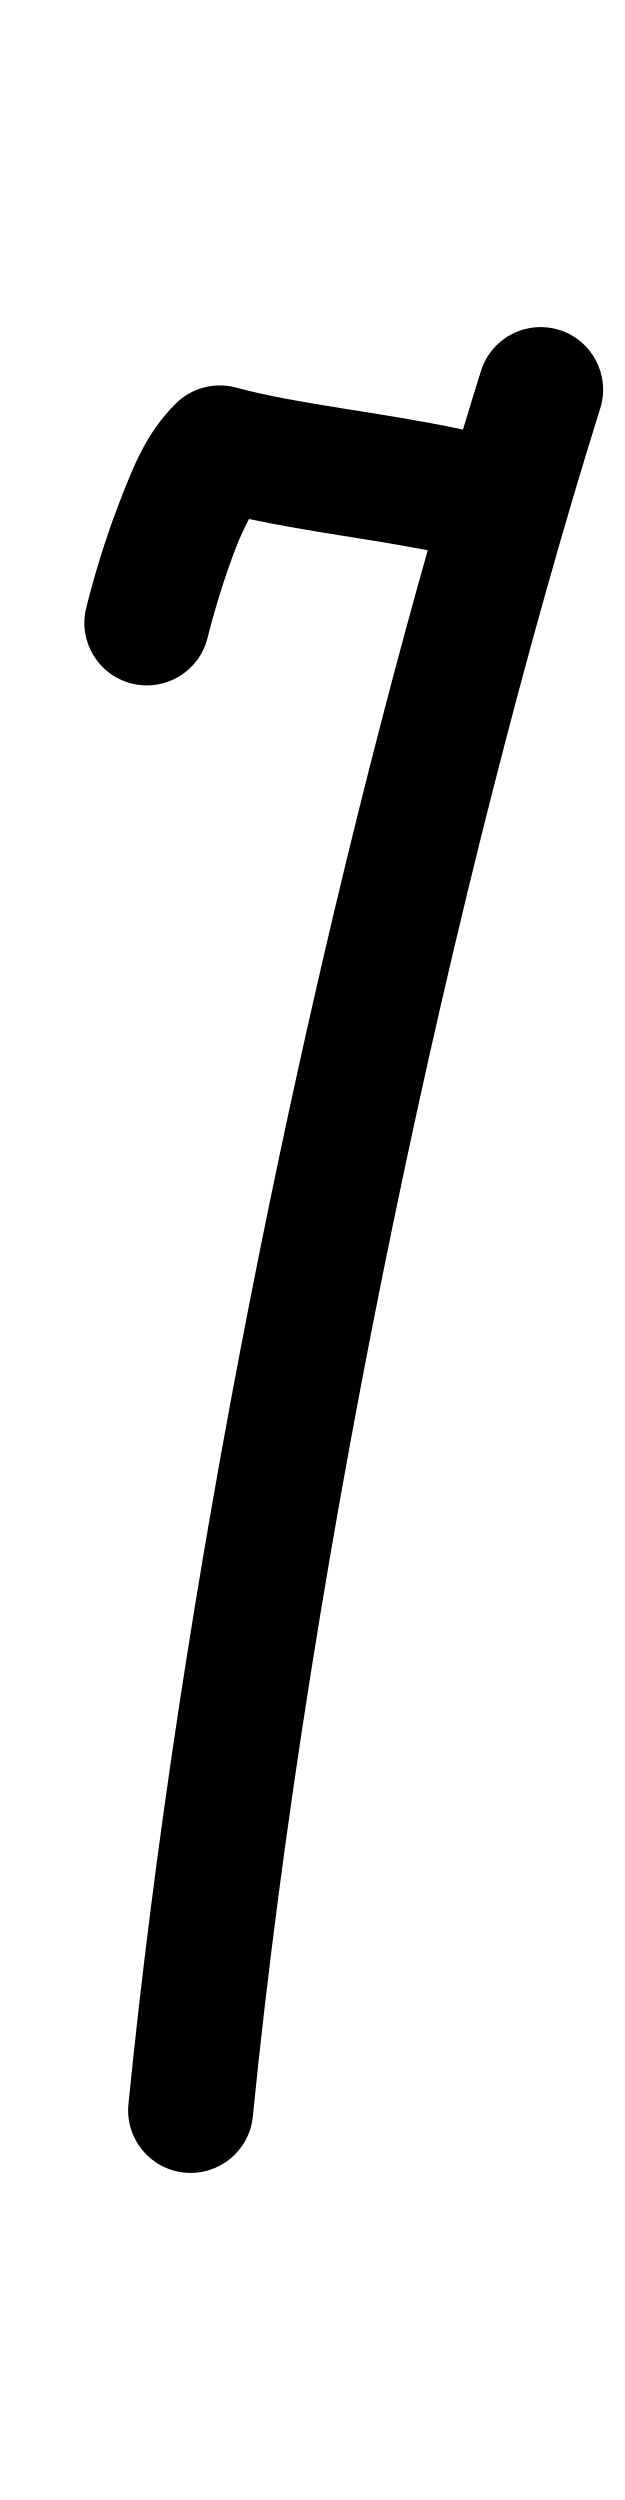
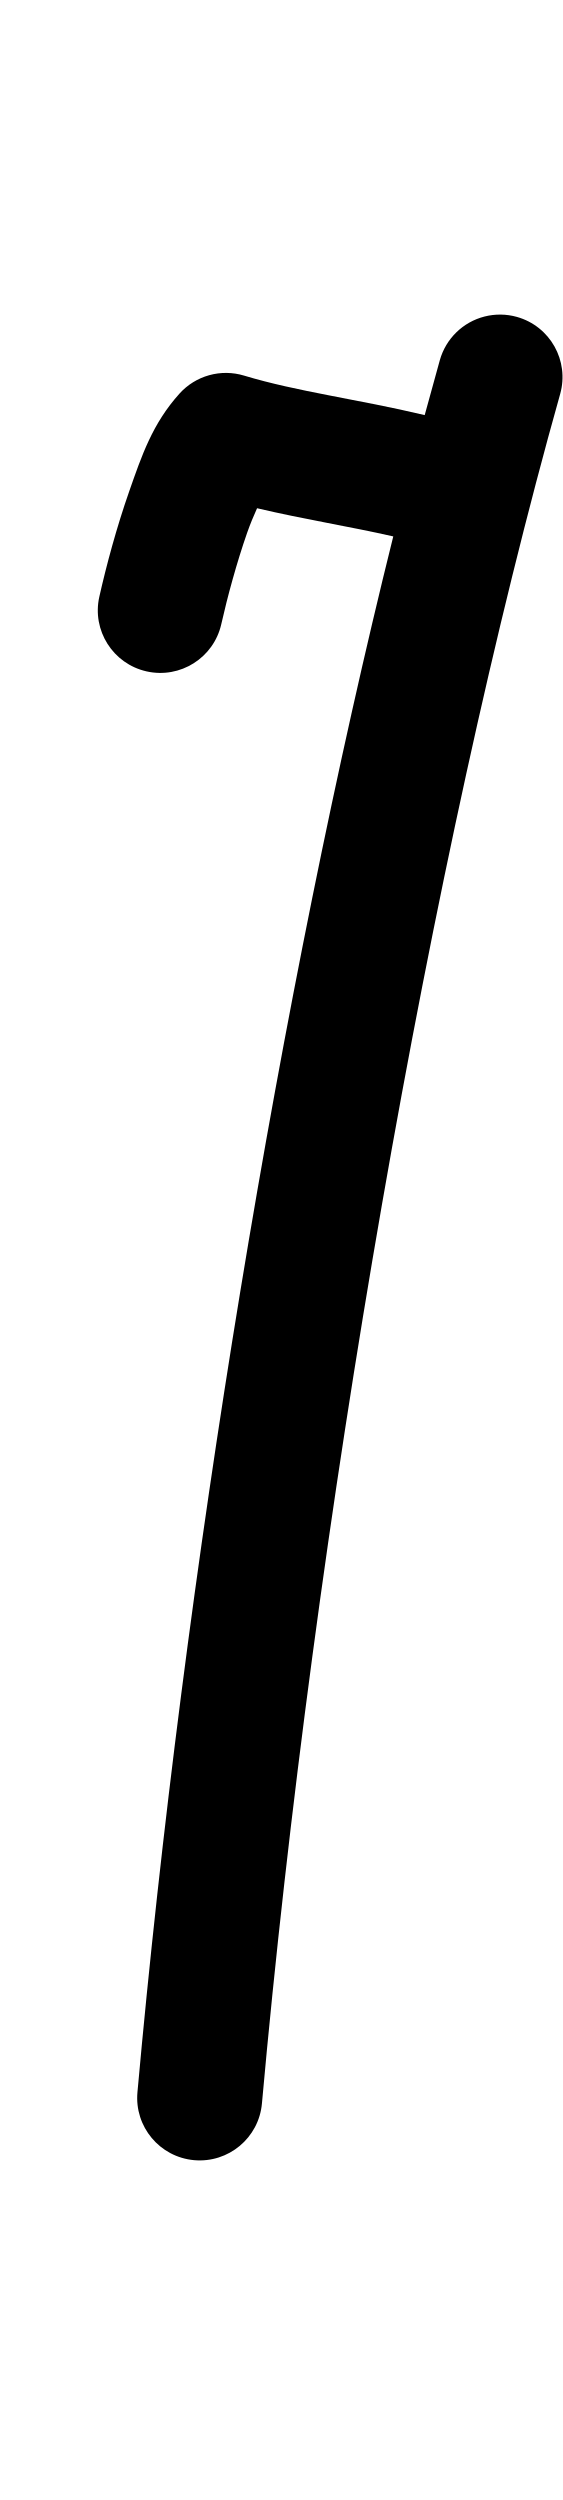
- <svg xmlns="http://www.w3.org/2000/svg" width="250" height="1000" viewBox="0 0 250 1000" version="1.1" id="svg1">
+ <svg xmlns="http://www.w3.org/2000/svg" width="225" height="1000" viewBox="0 0 225 1000" version="1.1" id="svg1">
  <defs id="defs1" />
-   <g id="layer1" transform="translate(-1560)">
-     <path style="stroke-width:40.871;stroke-linecap:round;stroke-linejoin:round" d="m 1777.277,130.854 a 25,25 0 0 0 -6.5,0.586 25,25 0 0 0 -18.389,16.938 c -2.402,7.686 -4.803,15.506 -7.201,23.451 -33.727,-7.185 -65.8,-10.013 -90.713,-16.785 a 25.003,25.003 0 0 0 -12.984,-0.035 25.003,25.003 0 0 0 -11.252,6.48 c -11.726,11.726 -16.77,24.785 -22.393,39.242 -5.622,14.458 -10.195,29.755 -13.35,42.373 a 25,25 0 0 0 18.191,30.316 25,25 0 0 0 30.316,-18.189 c 2.679,-10.716 6.856,-24.585 11.441,-36.377 1.607,-4.131 3.411,-7.862 5.143,-11.242 24.093,5.102 48.545,8.019 71.504,12.502 -51.288,181.48 -99.009,414.489 -119.717,621.566 a 25,25 0 0 0 22.387,27.363 25,25 0 0 0 27.363,-22.389 c 23.112,-231.117 81.272,-498.678 138.986,-683.363 a 25,25 0 0 0 -16.404,-31.32 25,25 0 0 0 -6.43,-1.117 z" id="path10" />
+   <g id="layer1" transform="translate(-3060)">
+     <path style="stroke-width:50;stroke-linecap:round;stroke-linejoin:round" d="m 3260.309,125.836 a 25,25 0 0 0 -6.481,0.771 25,25 0 0 0 -17.895,17.457 c -2.028,7.211 -4.046,14.539 -6.055,21.977 -27.109,-6.447 -50.843,-9.333 -72.275,-15.807 a 25.003,25.003 0 0 0 -13.953,-0.146 25.003,25.003 0 0 0 -11.857,7.355 c -10.794,11.993 -15.078,24.719 -20.108,39.09 -5.03,14.371 -9.13,29.609 -11.951,42.146 a 25,25 0 0 0 18.902,29.877 25,25 0 0 0 29.879,-18.902 c 2.429,-10.796 6.204,-24.724 10.361,-36.604 1.219,-3.484 2.592,-6.734 3.949,-9.756 18.799,4.424 36.682,7.224 54.482,11.275 -45.243,181.855 -83.7,415.33 -102.332,622.355 a 25,25 0 0 0 22.658,27.141 25,25 0 0 0 27.139,-22.658 c 20.857,-231.747 67.439,-499.437 119.293,-683.807 a 25,25 0 0 0 -17.299,-30.834 25,25 0 0 0 -6.459,-0.932 z" id="path9" />
  </g>
</svg>
